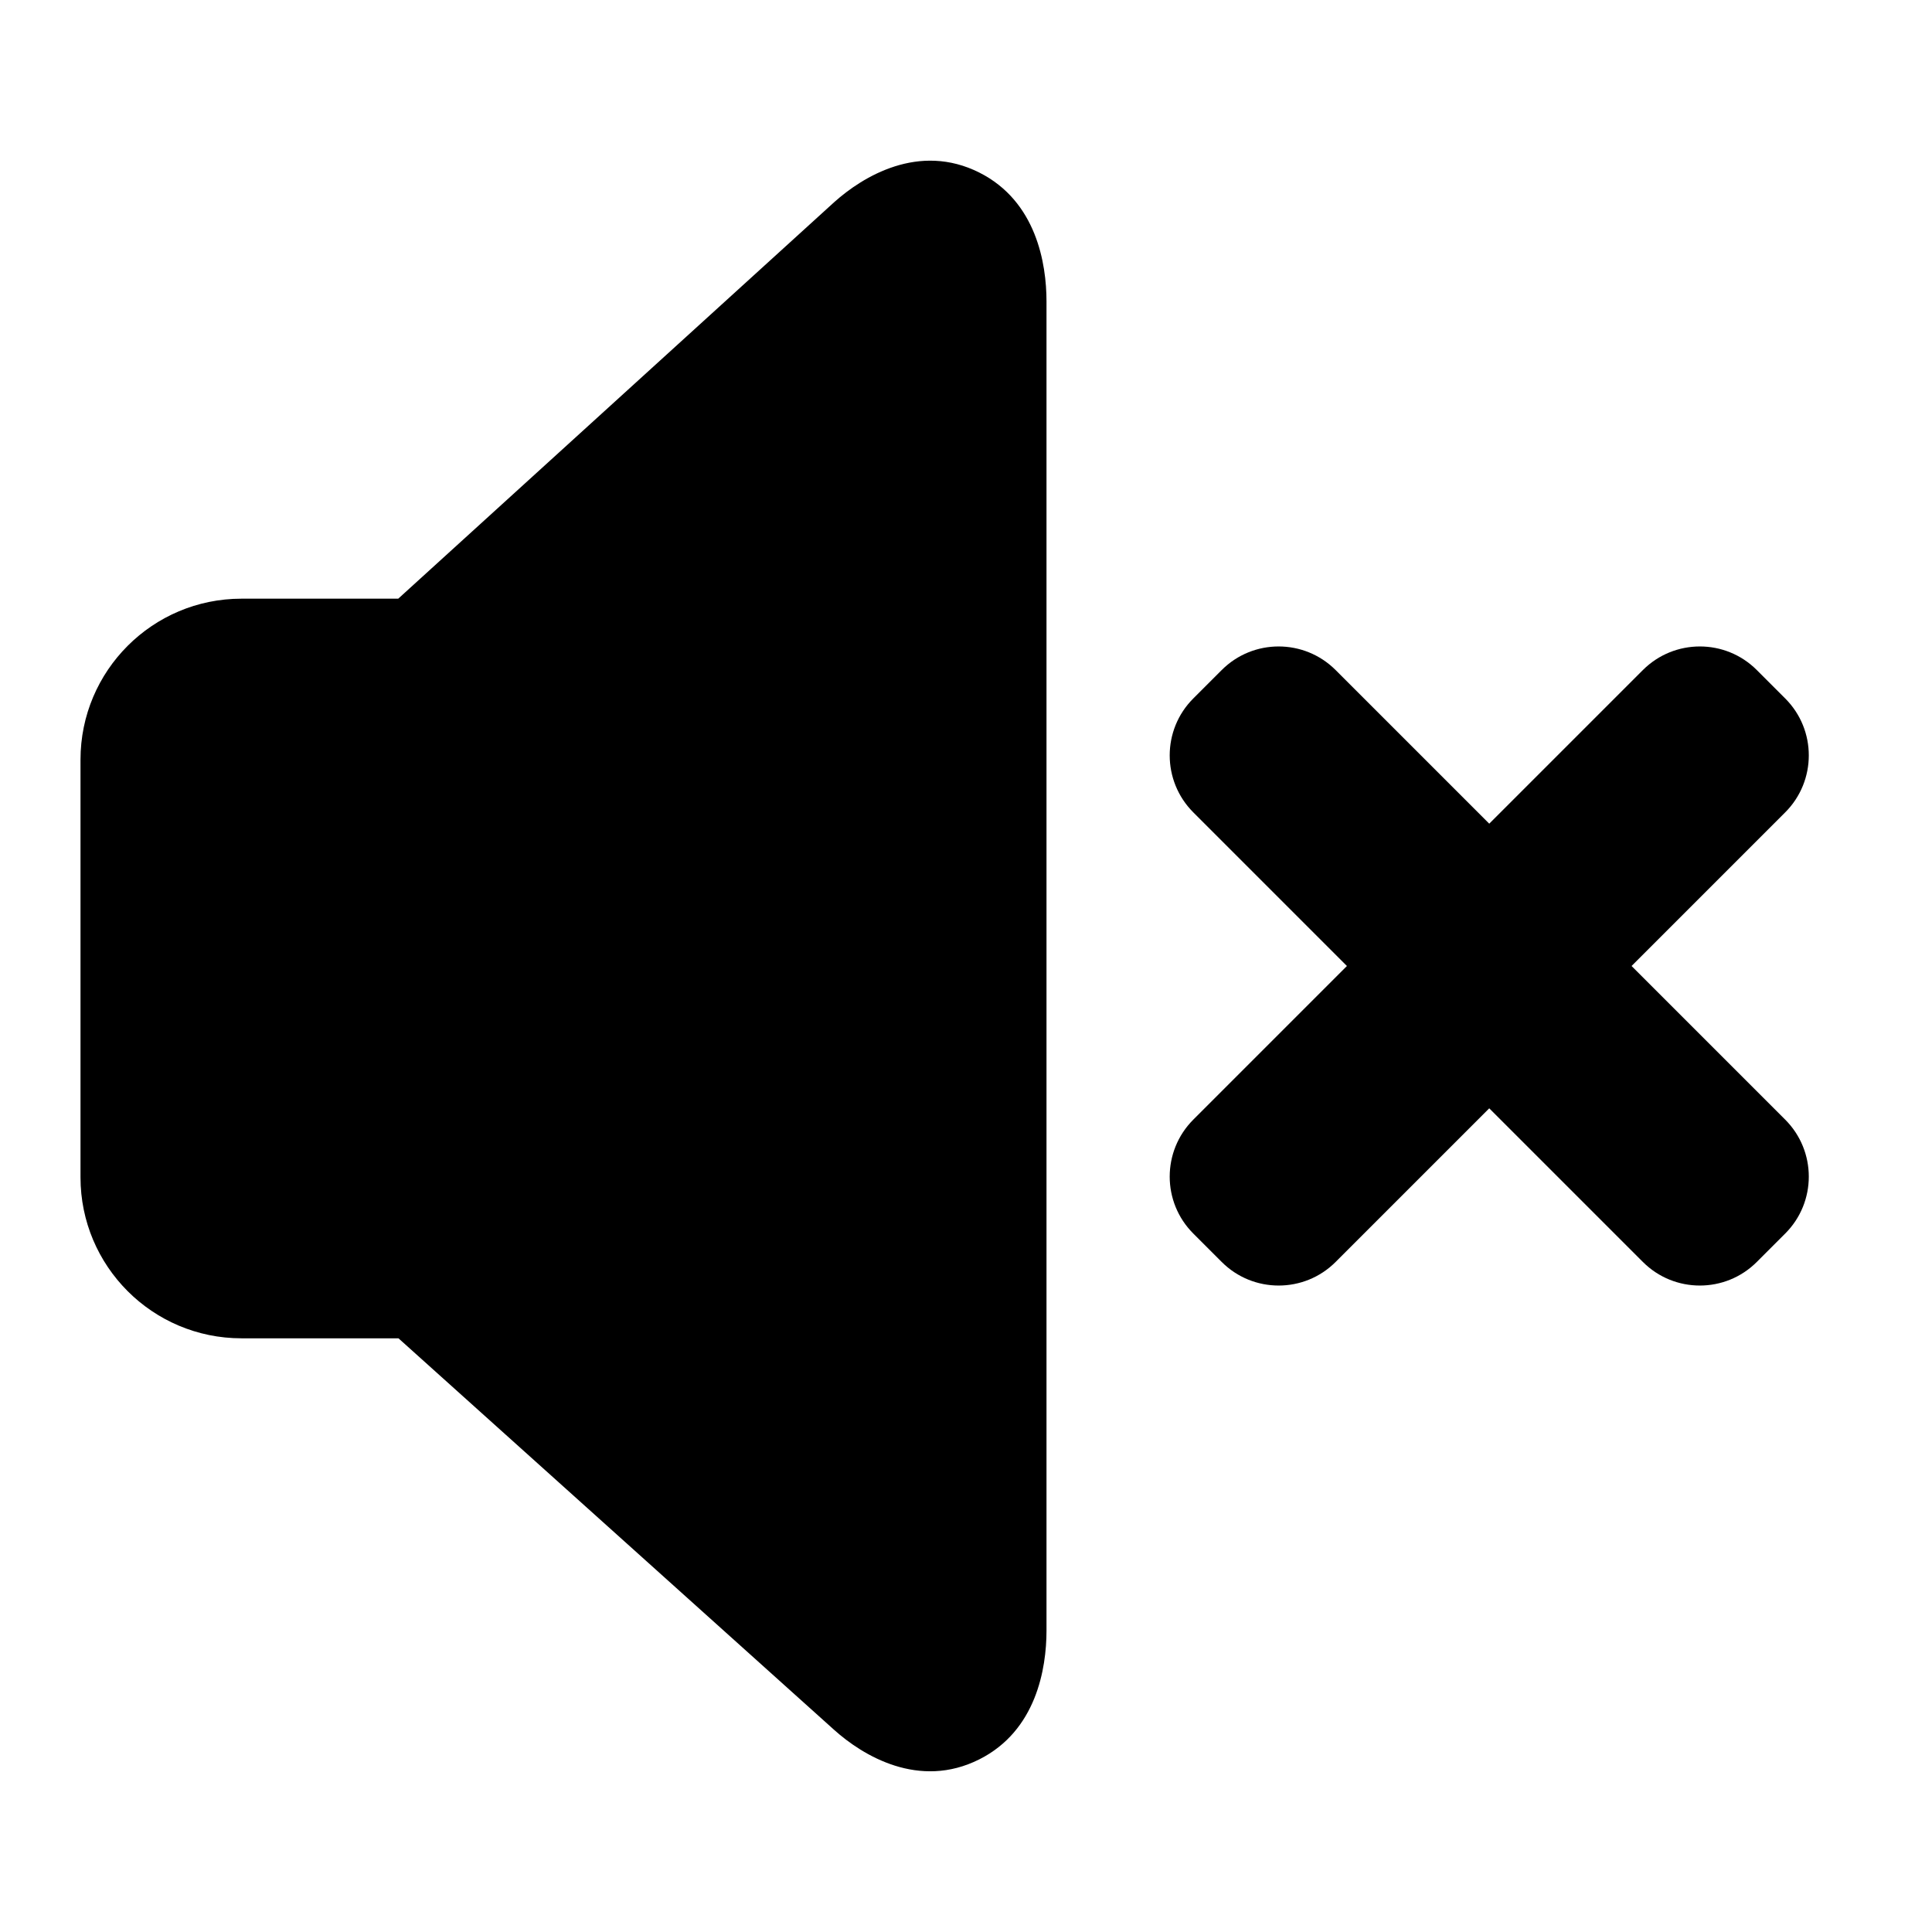
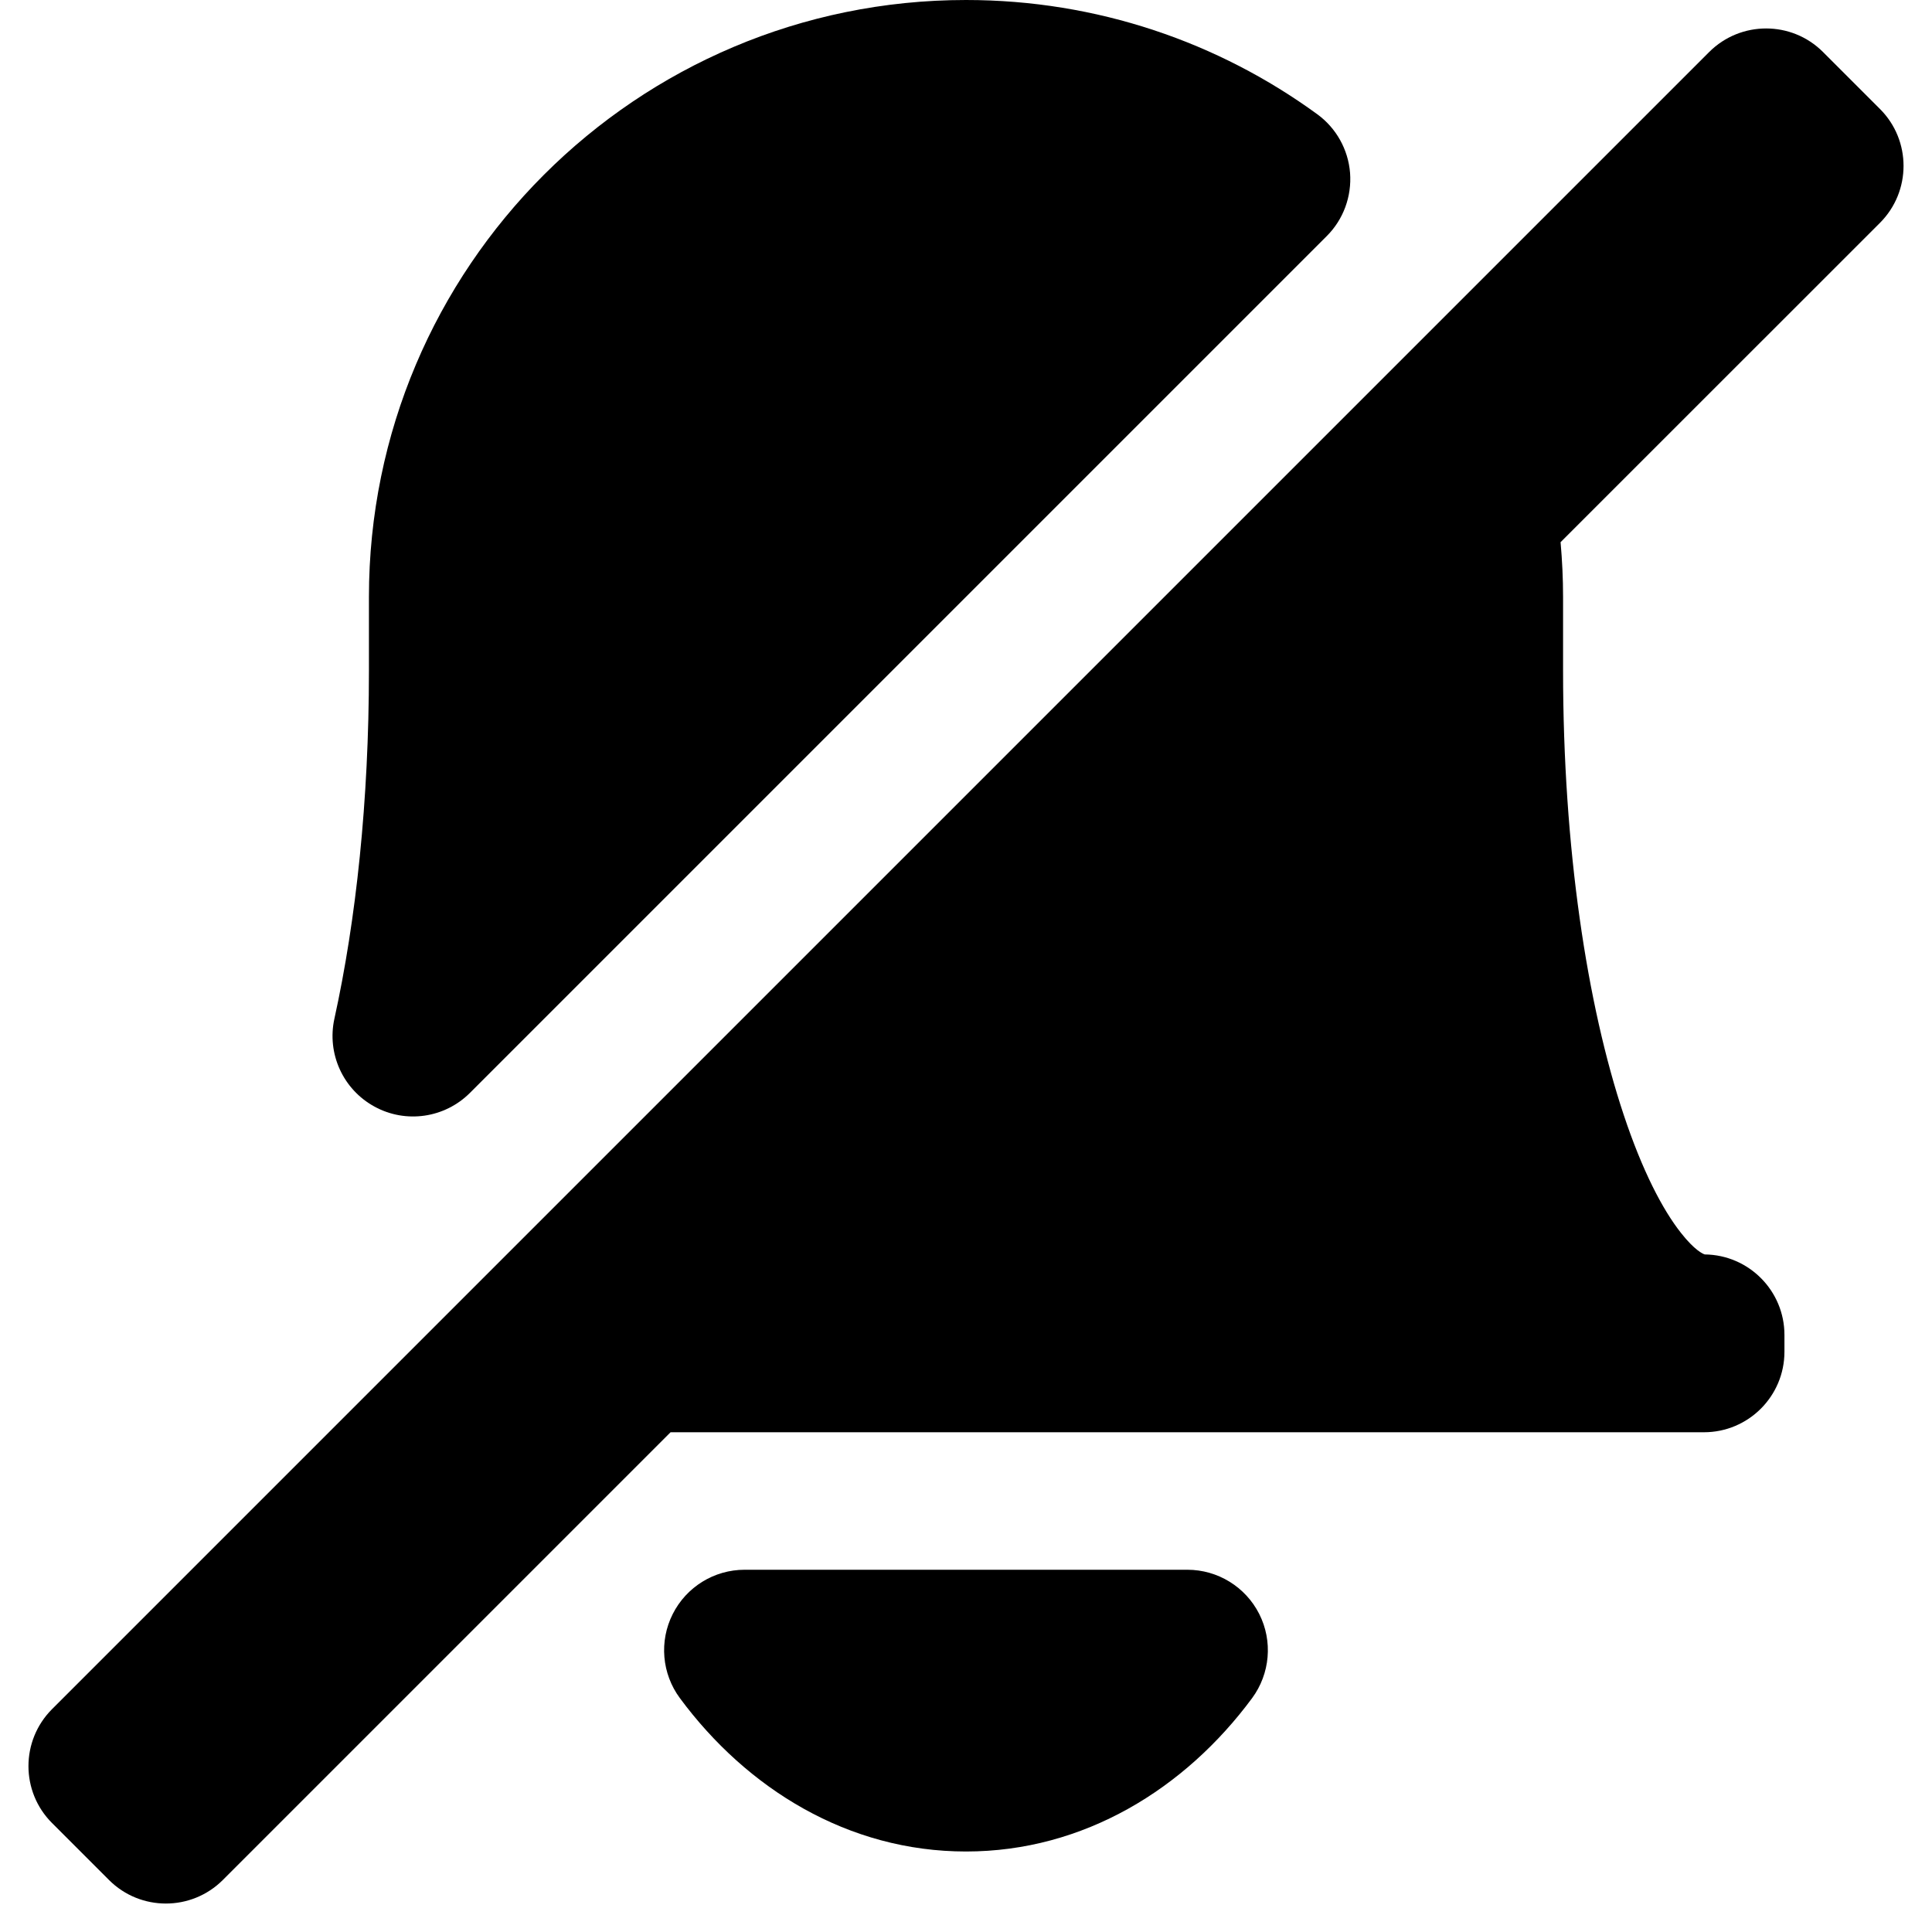
<svg xmlns="http://www.w3.org/2000/svg" width="800px" height="800px" viewBox="0 0 24 24" fill="none">
-   <path d="M12.166 2.144C12.873 2.5 13 3.273 13 3.745V20.256C13 20.729 12.872 21.5 12.166 21.855C11.416 22.233 10.717 21.808 10.362 21.489L4.95 16.625H3C1.895 16.625 1 15.729 1 14.625L1 9.437C1 8.333 1.895 7.437 3 7.437H4.947L10.362 2.512C10.716 2.194 11.415 1.766 12.166 2.144Z" fill="#000000" />
-   <path d="M21.823 15.677C21.433 16.067 20.799 16.067 20.409 15.677L18.5 13.768L16.591 15.677C16.201 16.067 15.567 16.067 15.177 15.677L14.823 15.323C14.433 14.933 14.433 14.3 14.823 13.909L16.732 12L14.823 10.091C14.433 9.7 14.433 9.067 14.823 8.677L15.177 8.323C15.567 7.933 16.2 7.933 16.591 8.323L18.5 10.232L20.409 8.323C20.8 7.933 21.433 7.933 21.823 8.323L22.177 8.677C22.567 9.067 22.567 9.7 22.177 10.091L20.268 12L22.177 13.909C22.567 14.3 22.567 14.933 22.177 15.323L21.823 15.677Z" fill="#000000" />
+   <path d="M12 0C7.904 0 4.583 3.321 4.583 7.417V8.333C4.583 9.946 4.423 11.432 4.154 12.655C4.059 13.088 4.261 13.533 4.651 13.746C5.04 13.96 5.524 13.89 5.838 13.576L16.481 2.933C16.688 2.727 16.793 2.44 16.771 2.148C16.748 1.857 16.599 1.59 16.362 1.418C15.138 0.526 13.629 0 12 0Z" fill="#000000" />
+   <path fill-rule="evenodd" clip-rule="evenodd" d="M23.354 2.768C23.744 2.377 23.744 1.744 23.354 1.354L22.646 0.646C22.256 0.256 21.623 0.256 21.232 0.646L0.646 21.232C0.256 21.623 0.256 22.256 0.646 22.646L1.354 23.354C1.744 23.744 2.377 23.744 2.768 23.354L8.33 17.792H21.167C21.719 17.792 22.167 17.344 22.167 16.792V16.583C22.167 16.035 21.725 15.589 21.177 15.583C21.154 15.576 21.052 15.532 20.882 15.316C20.651 15.024 20.4 14.539 20.171 13.851C19.715 12.485 19.417 10.534 19.417 8.333V7.417C19.417 7.187 19.406 6.96 19.386 6.735L23.354 2.768Z" fill="#000000" />
+   <path d="M9.25 19.5C8.872 19.5 8.527 19.713 8.357 20.05C8.187 20.387 8.221 20.791 8.446 21.095C9.278 22.22 10.535 23 12 23C13.465 23 14.722 22.22 15.554 21.095C15.778 20.791 15.813 20.387 15.643 20.05C15.473 19.713 15.127 19.5 14.75 19.5H9.25Z" fill="#000000" />
</svg>
